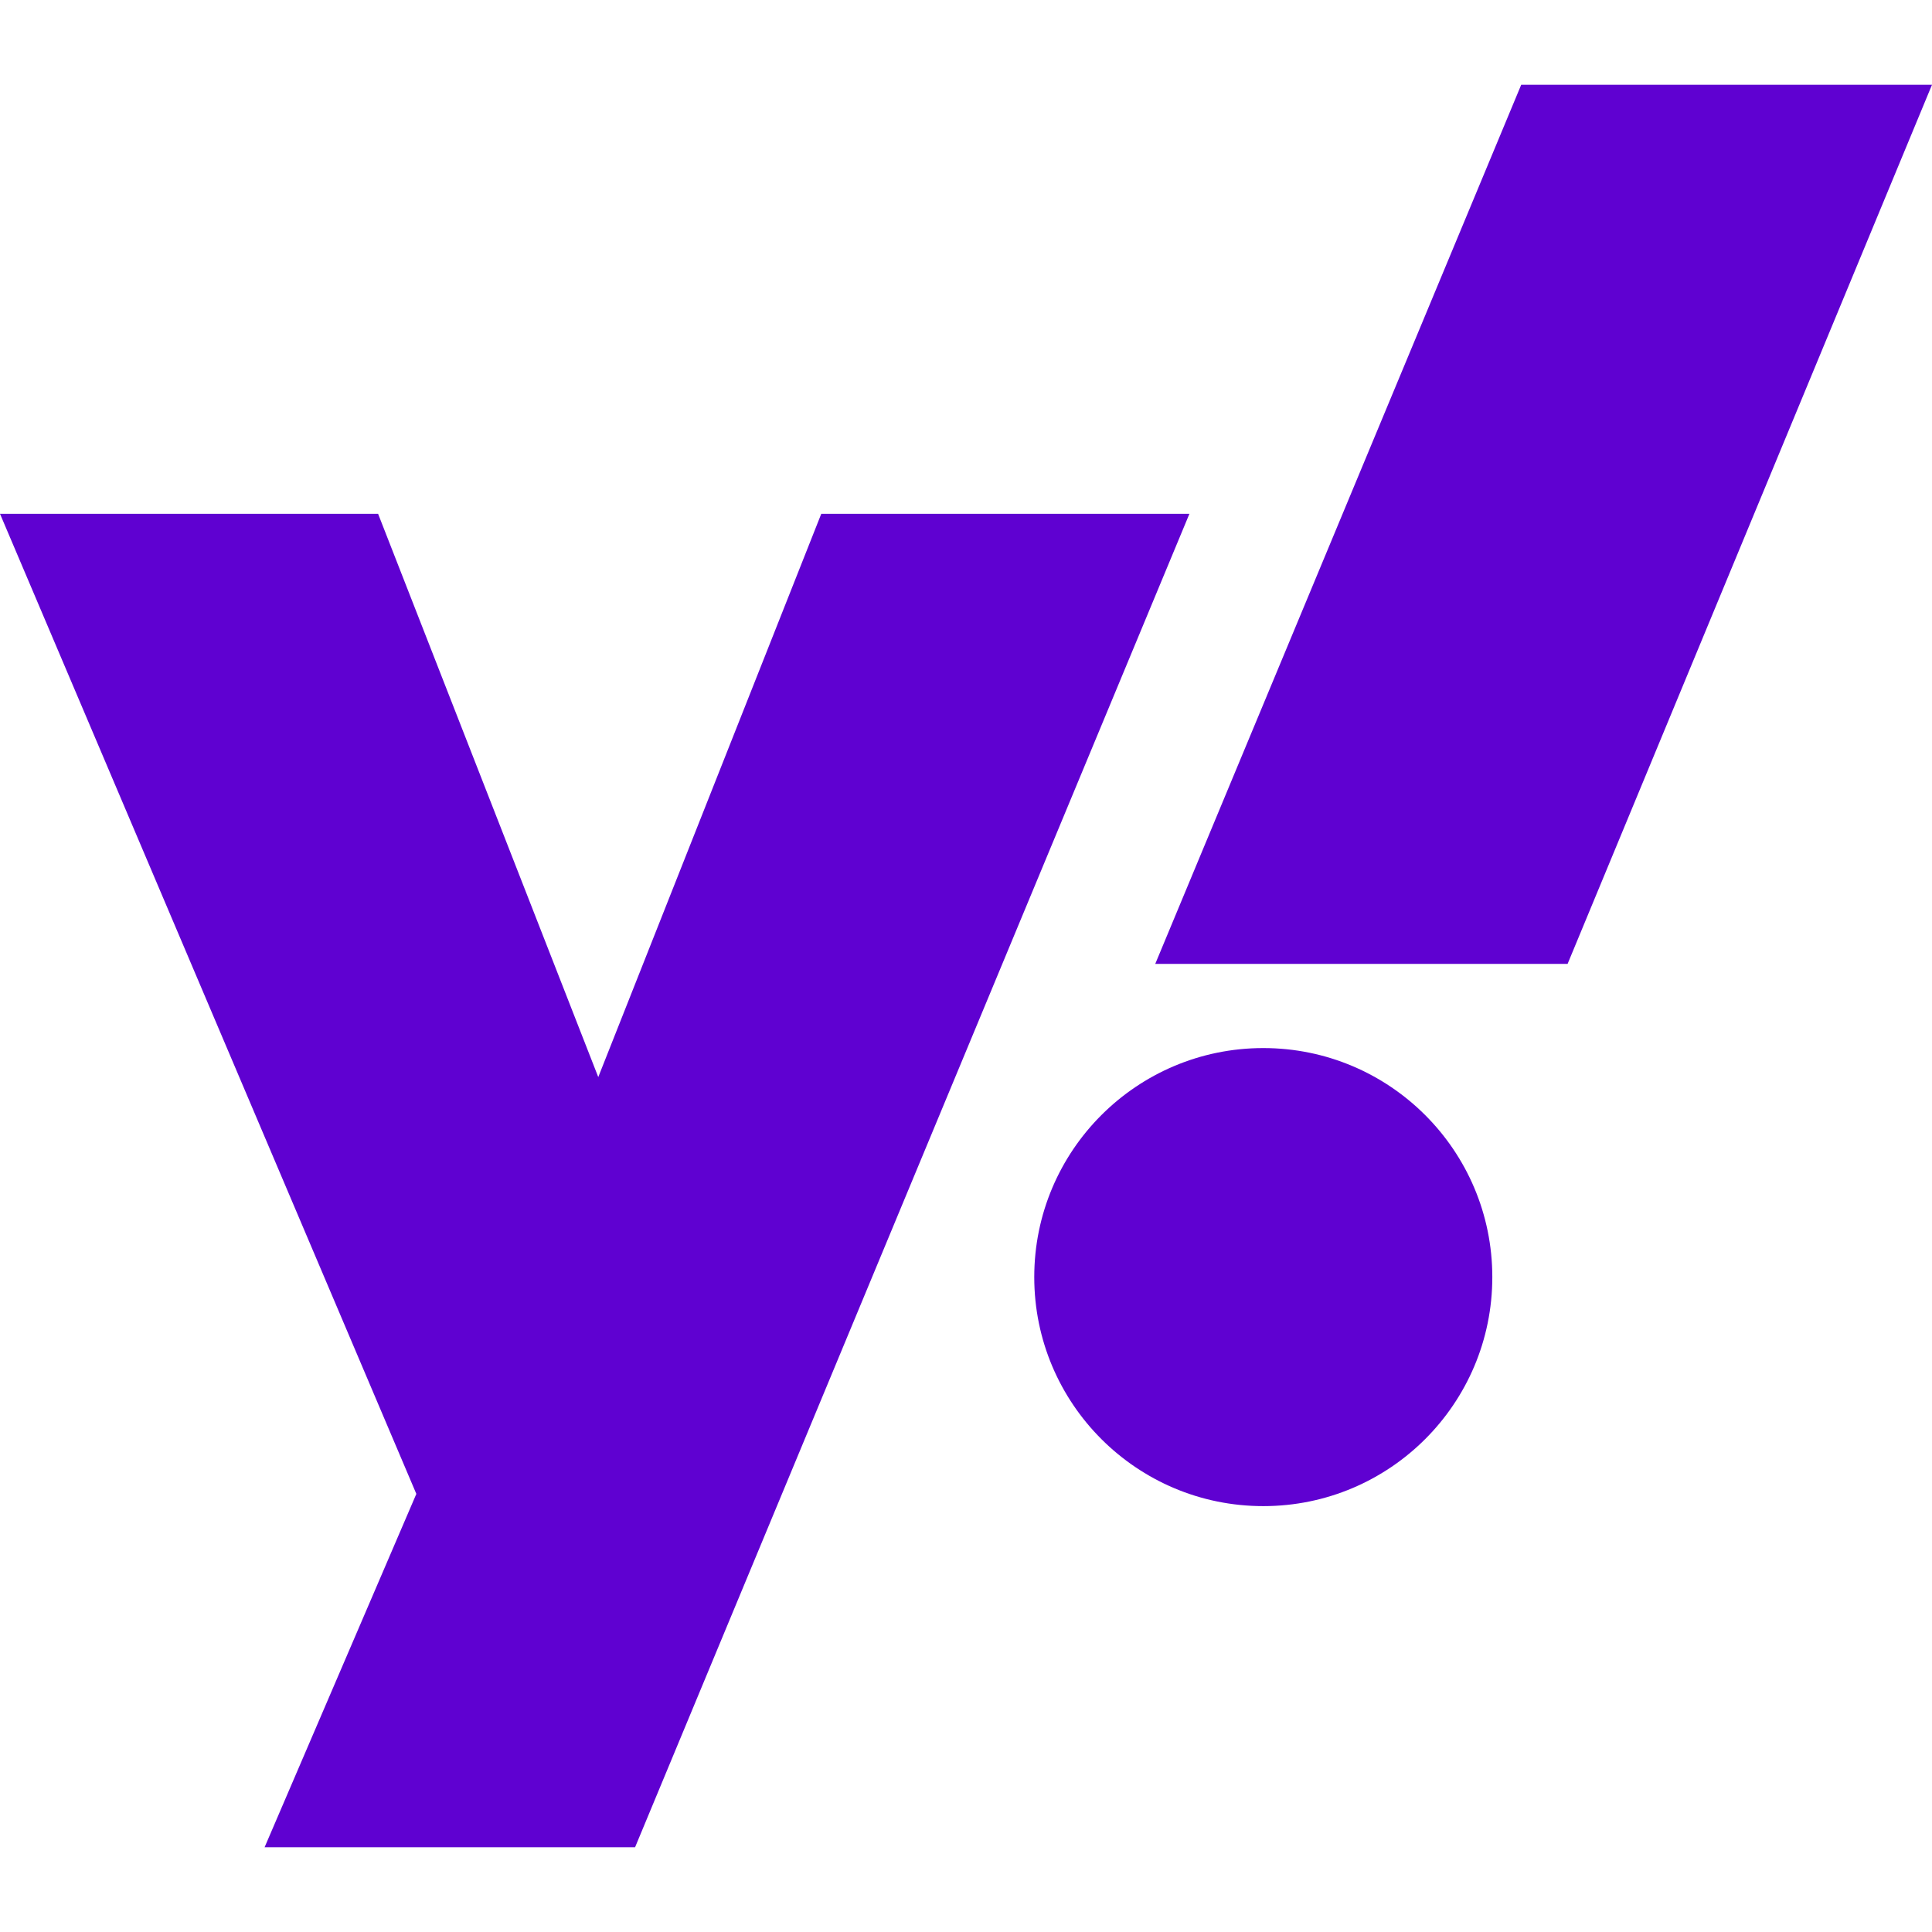
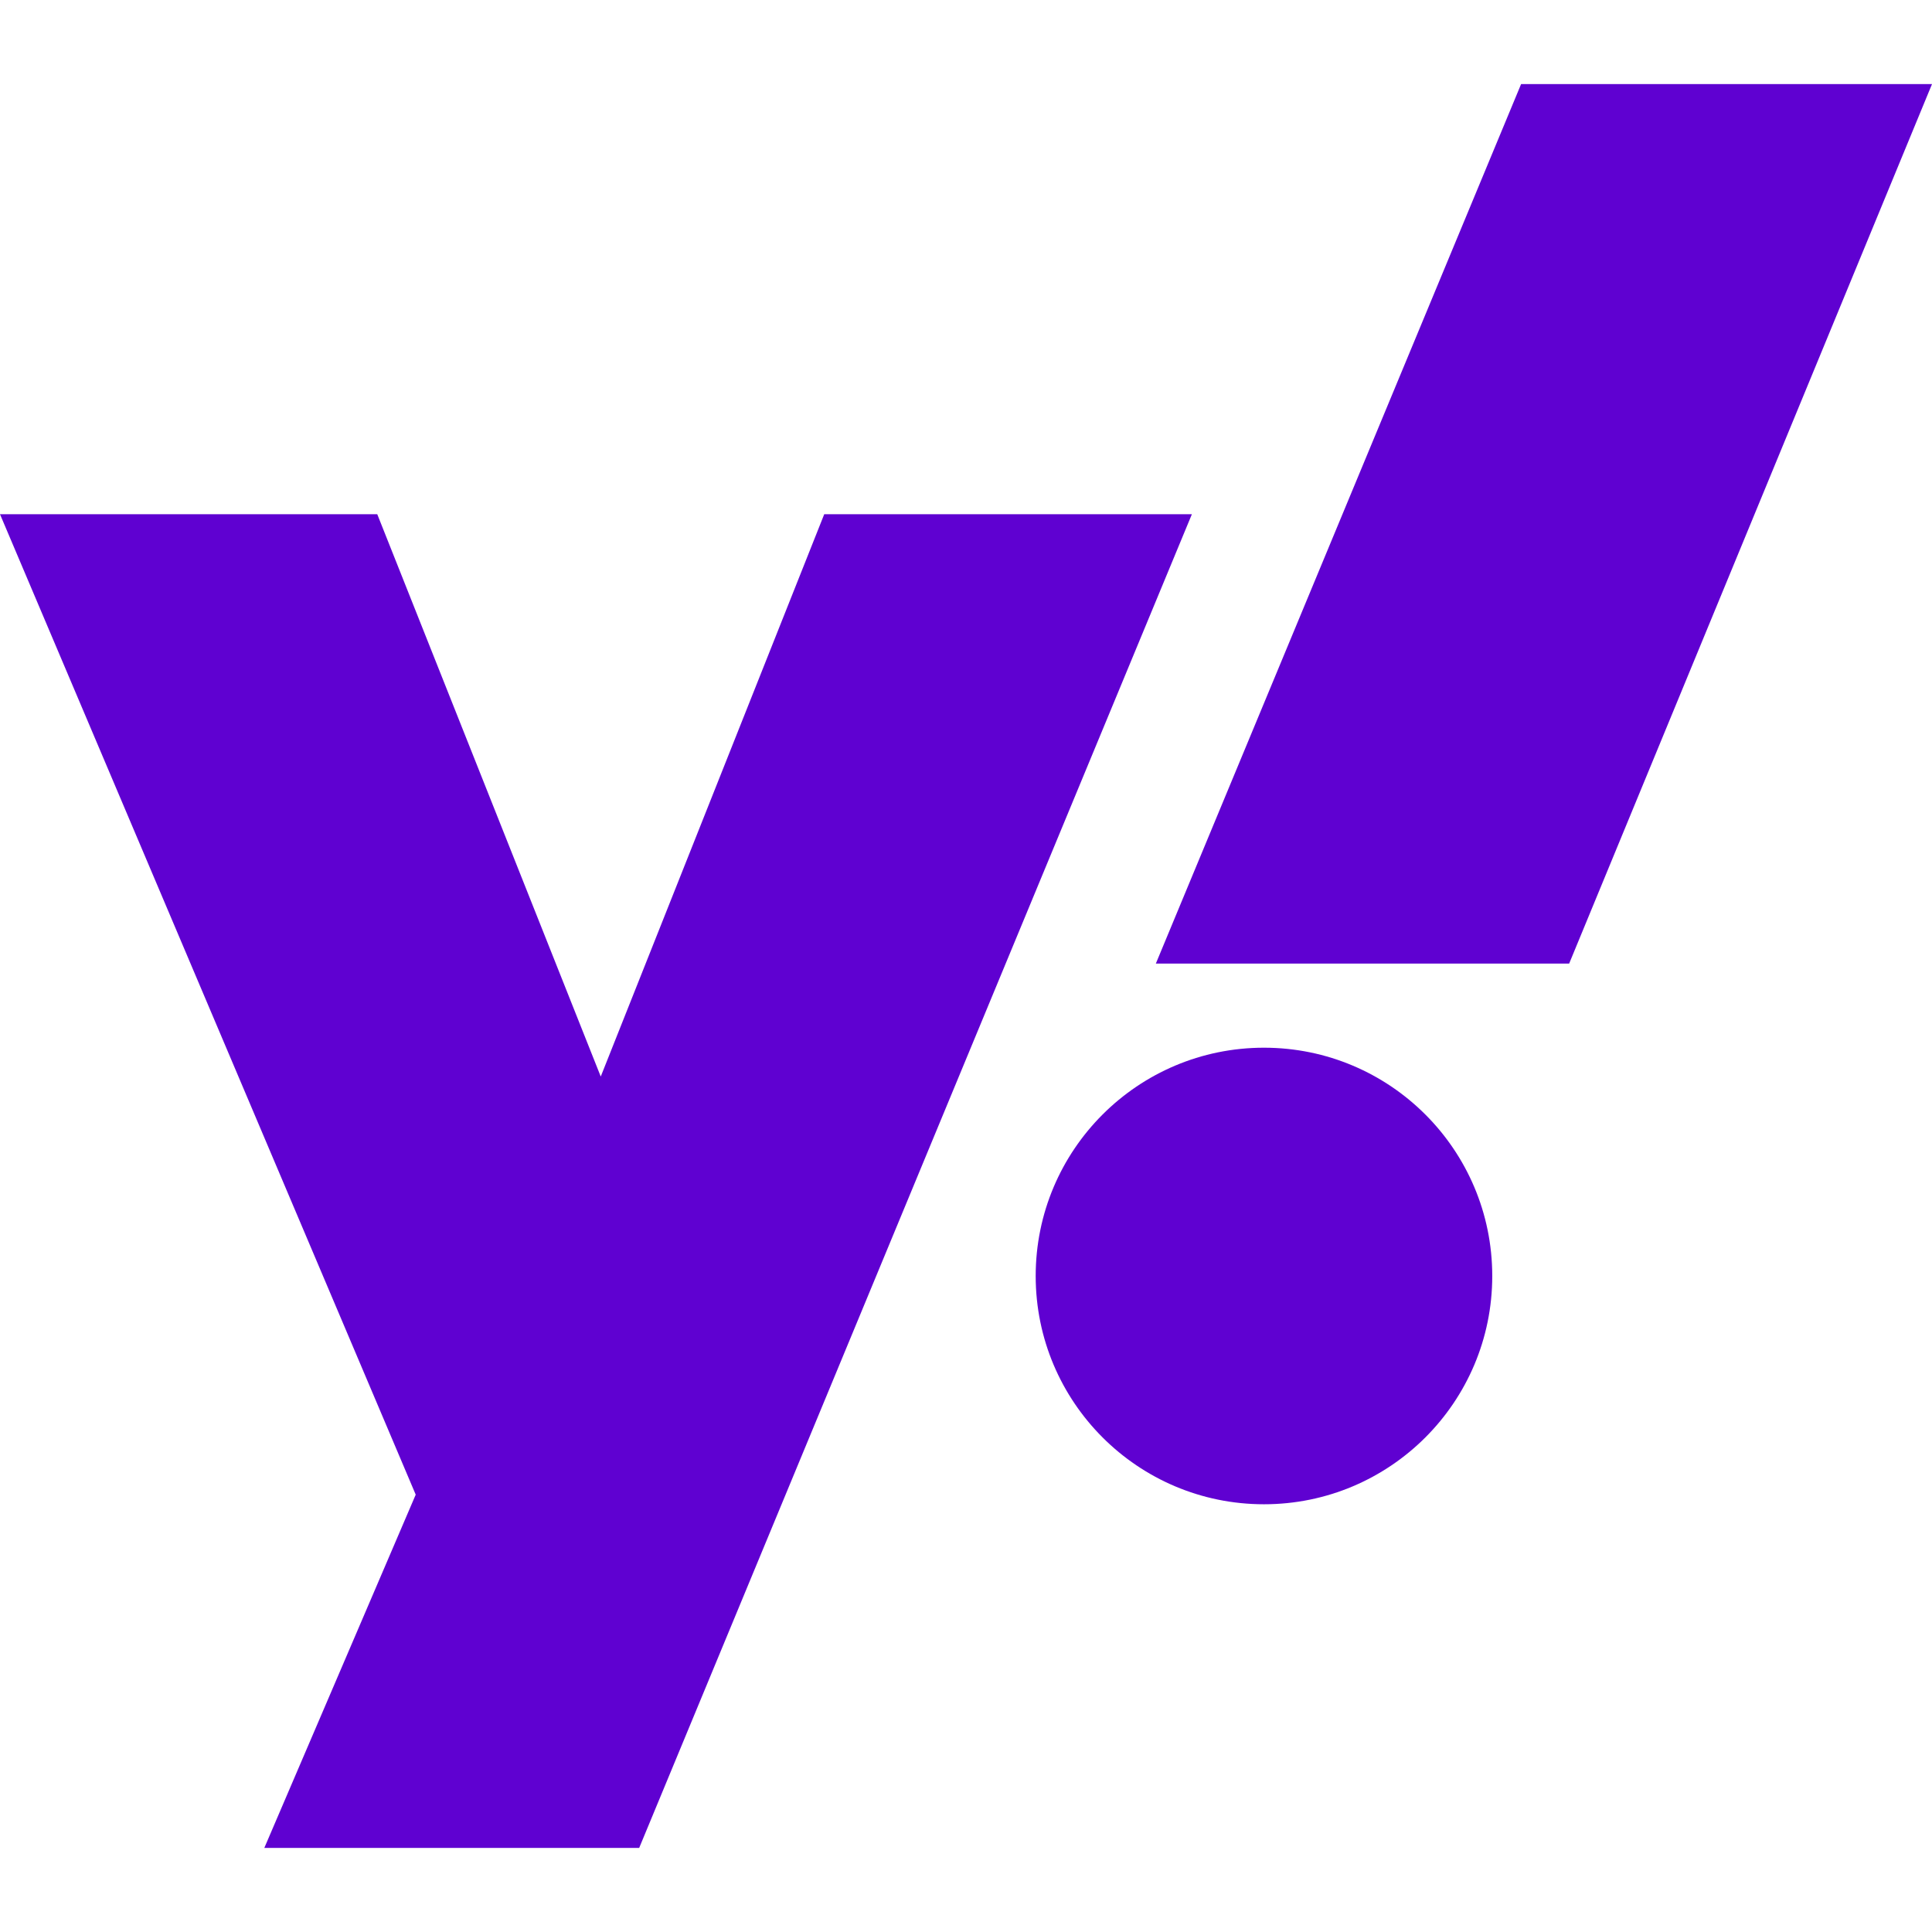
- <svg xmlns="http://www.w3.org/2000/svg" width="304" height="304" viewBox="0 0 80.433 80.433">
+ <svg xmlns="http://www.w3.org/2000/svg" width="304" height="304" viewBox="0 0 80.4 80.4">
  <g fill="#5f01d1">
-     <g transform="translate(76.805 44.743)">
-       <circle cx="-24.212" cy="8.425" r="9.535" />
-       <path d="M-11.543-4.614H-28.71l15.236-36.6H3.628z" />
+     <g transform="translate(76.8 44.7)">
+       <circle cx="-24.2" cy="8.4" r="9.5" />
+       <path d="M-11.5-4.6h-17.2l15.2-36.6H3.6z" />
    </g>
-     <path d="M0 21.391h15.741l9.166 23.45 9.284-23.45h15.327L26.44 76.904H11.016l6.317-14.71z" />
+     <path d="M0 21.4h15.7L25 44.8l9.3-23.4h15.3l-23 55.5H11l6.3-14.7z" />
  </g>
</svg>
